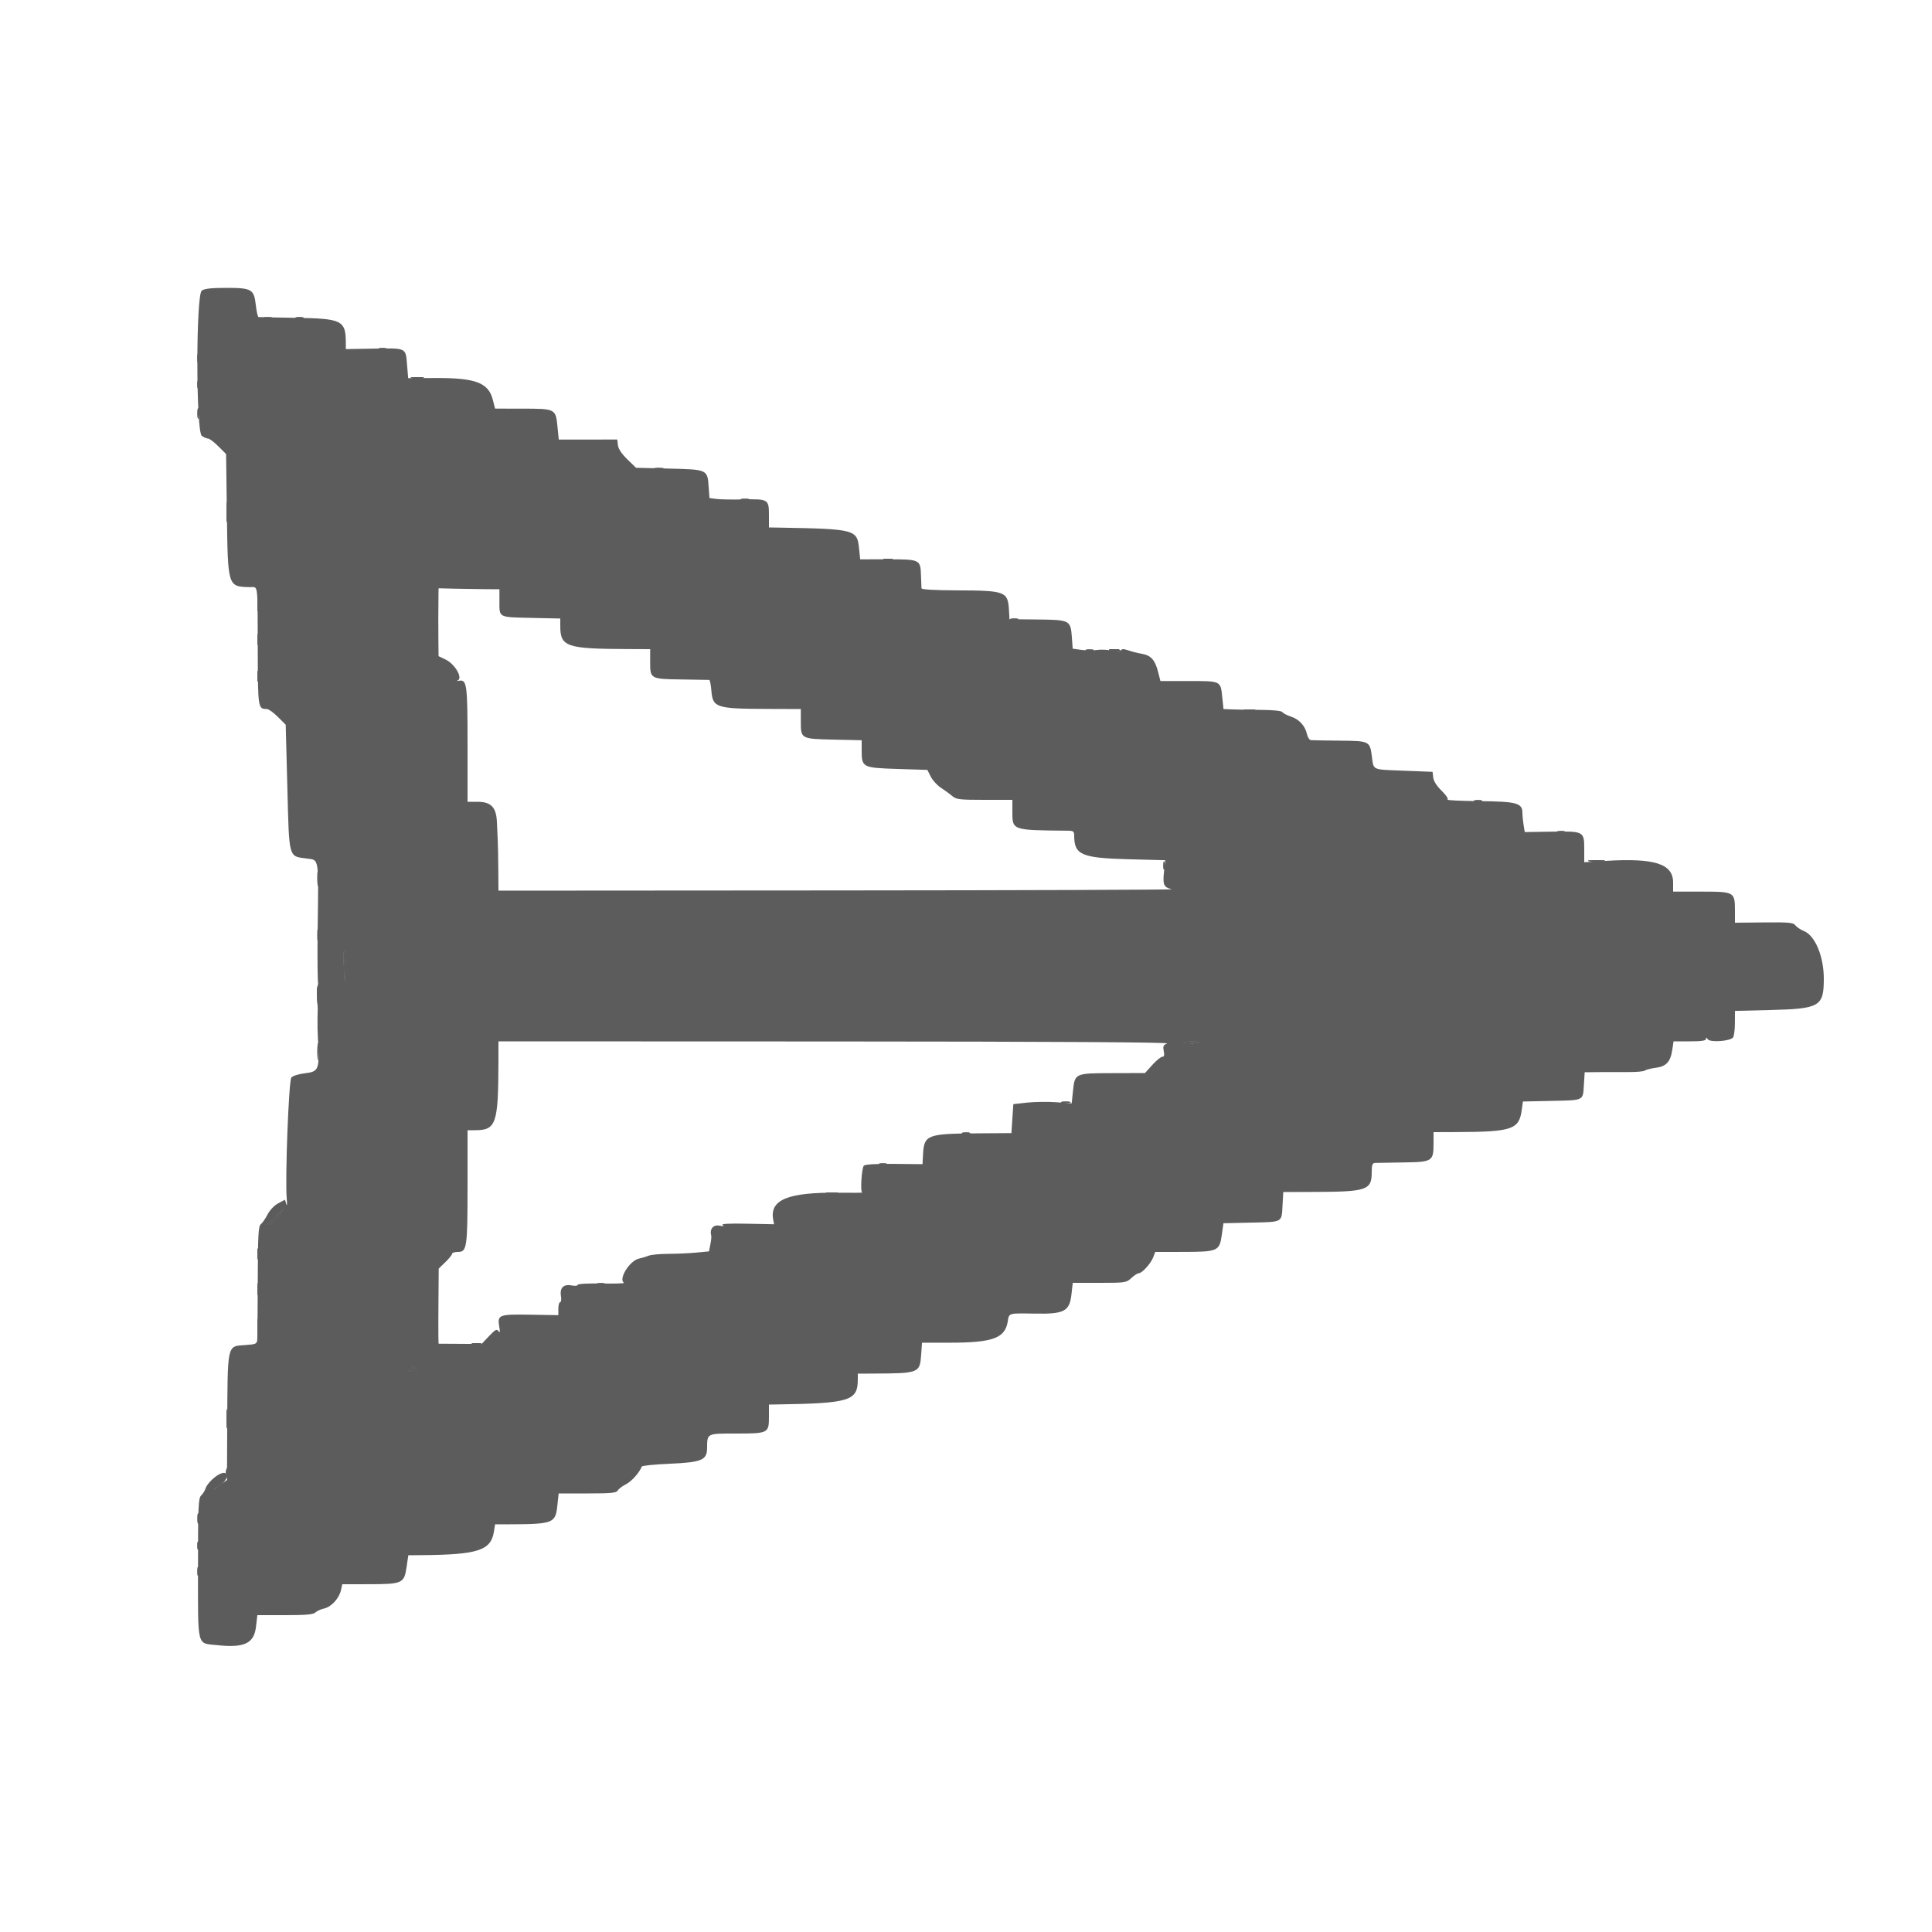
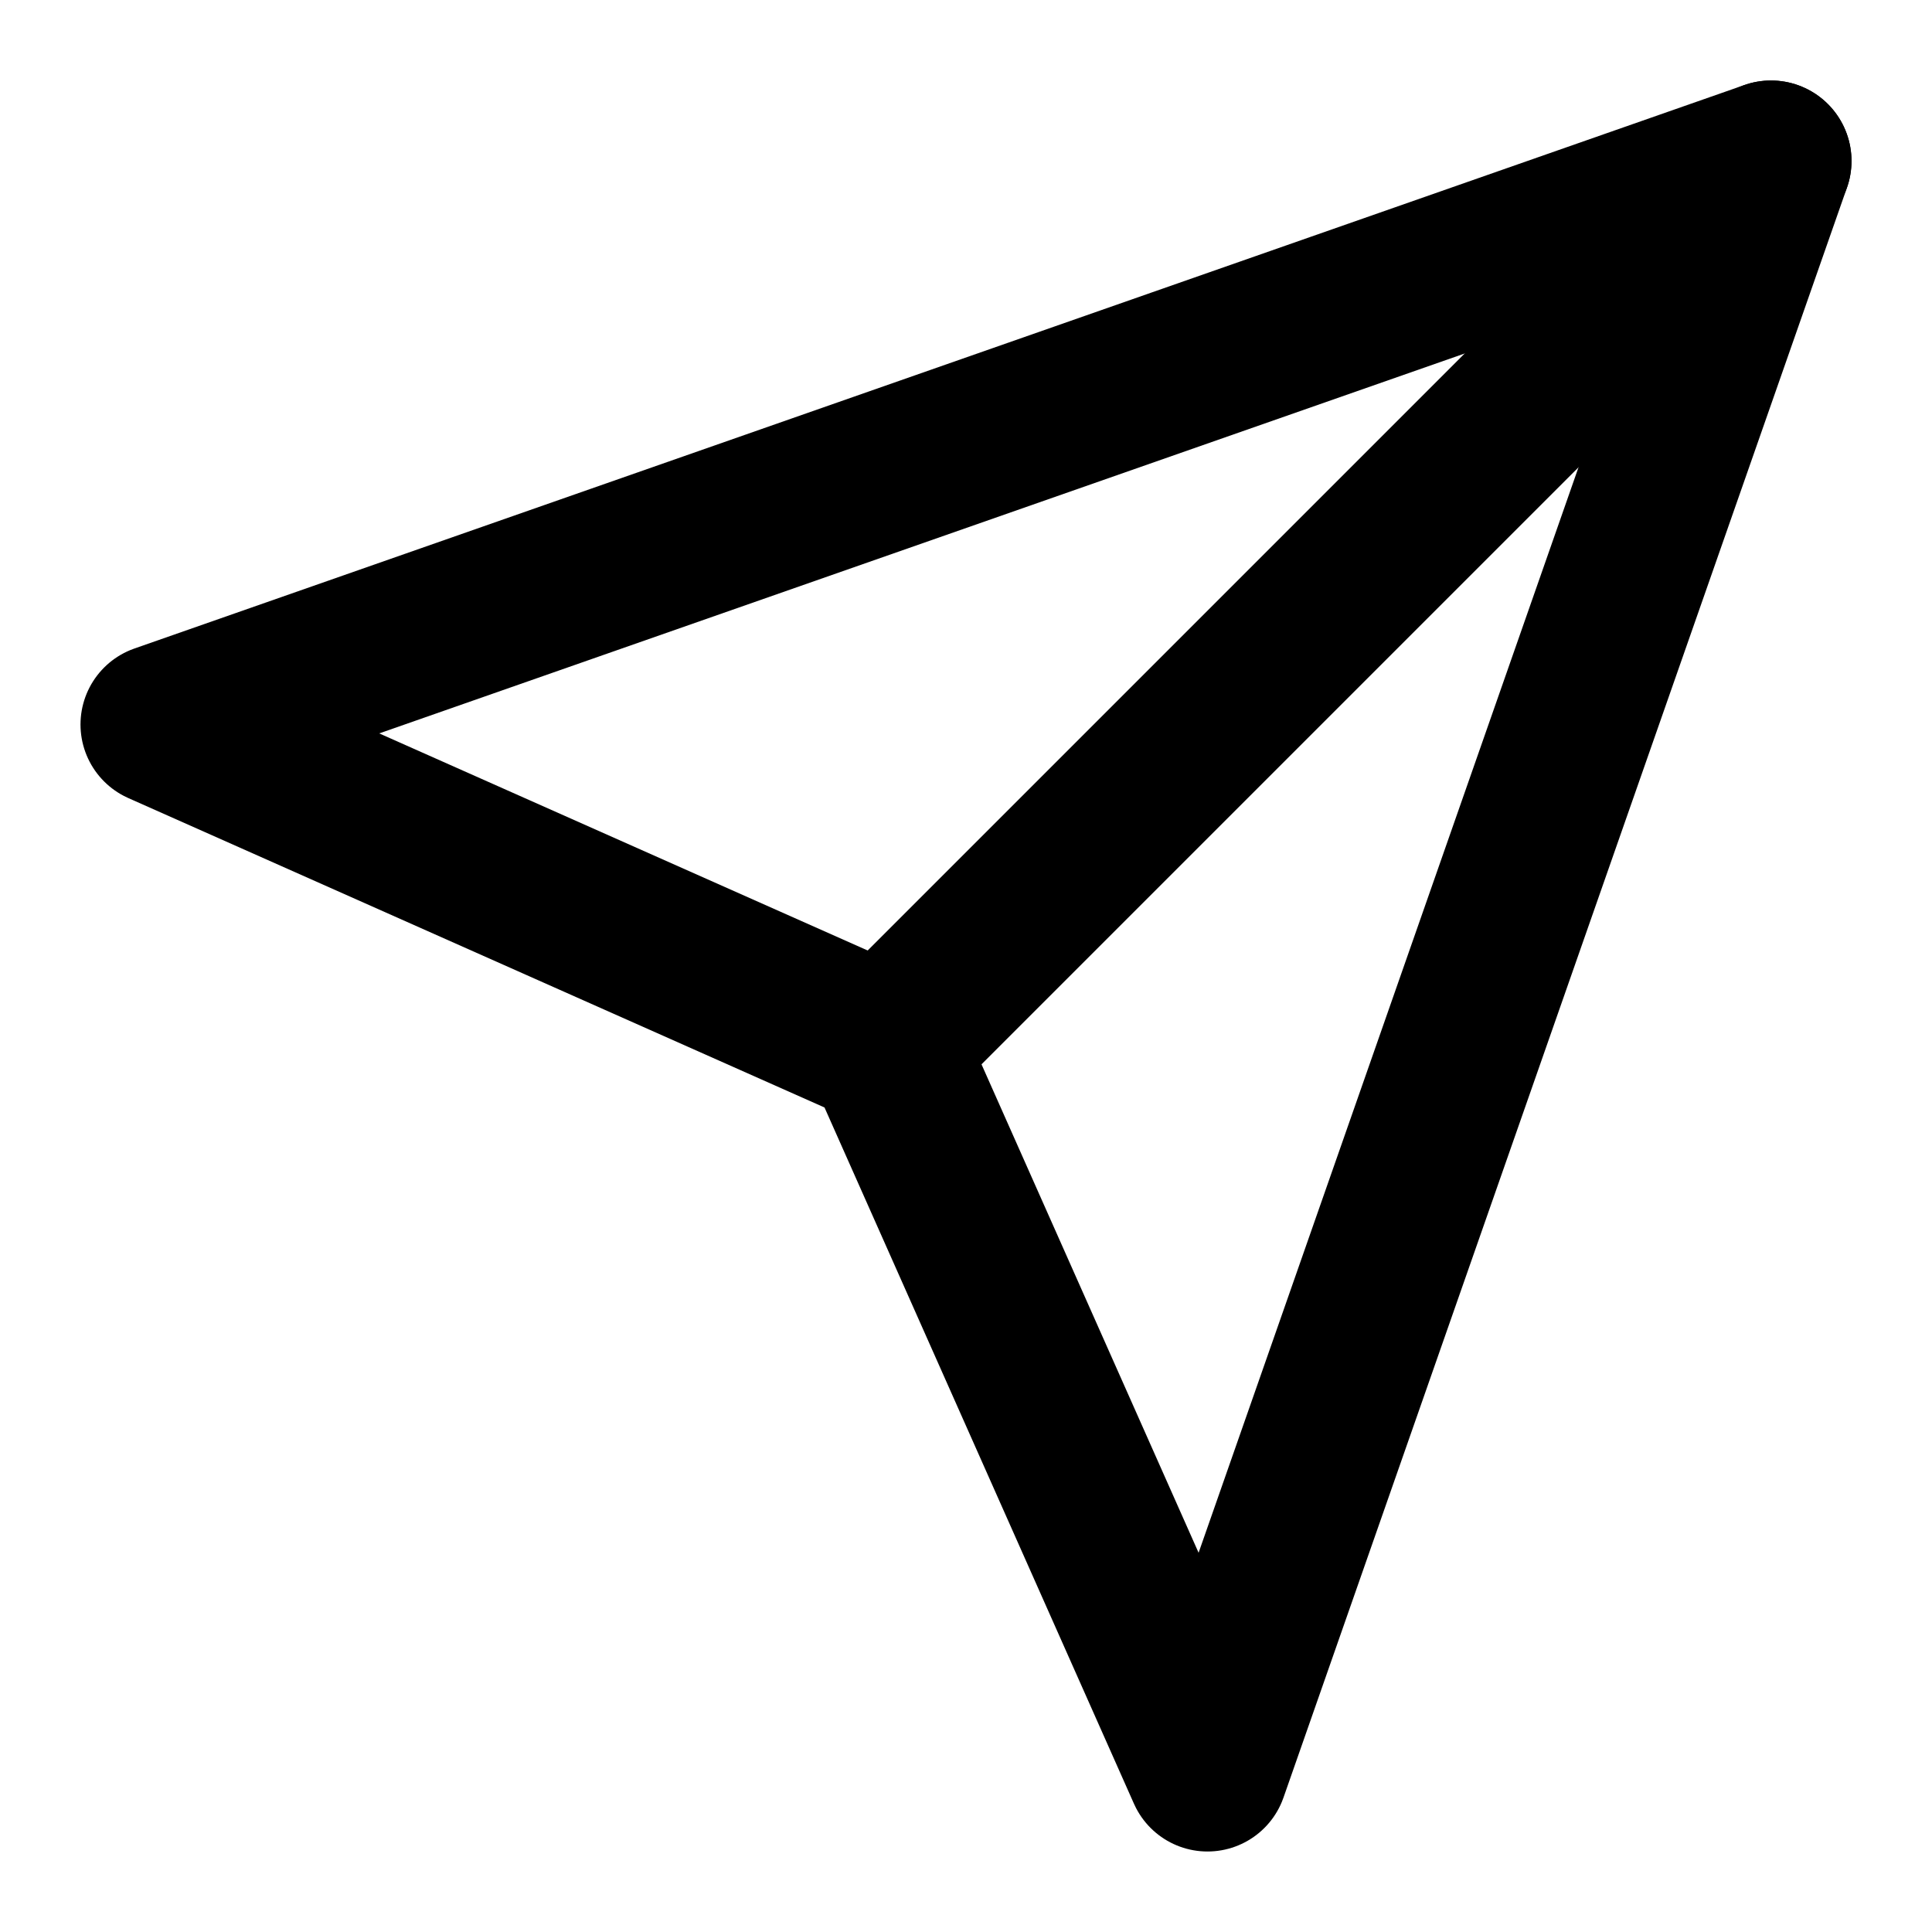
- <svg xmlns="http://www.w3.org/2000/svg" id="svg" version="1.1" width="400" height="400" viewBox="0, 0, 400,400">
-   <g id="svgg">
-     <path id="path0" d="M41.776 60.168 C 40.551 61.064,40.558 89.385,41.783 90.243 C 42.220 90.549,42.808 90.800,43.089 90.800 C 43.370 90.800,44.323 91.523,45.206 92.406 L 46.811 94.011 46.974 106.385 C 47.173 121.513,47.150 121.439,51.700 121.560 C 53.502 121.608,53.319 120.159,53.365 134.714 C 53.402 146.677,53.418 146.777,55.253 146.794 C 55.612 146.797,56.636 147.530,57.529 148.423 L 59.152 150.046 59.493 163.072 C 59.883 177.936,59.692 177.244,63.536 177.754 C 66.089 178.092,65.968 177.322,65.771 191.921 C 65.681 198.588,65.747 203.956,65.918 203.851 C 66.088 203.746,66.078 205.221,65.896 207.130 C 65.714 209.038,65.676 212.507,65.812 214.838 C 66.197 221.425,66.037 221.871,63.180 222.202 C 61.842 222.358,60.616 222.740,60.323 223.093 C 59.779 223.748,59.001 244.176,59.366 248.200 C 59.465 249.300,59.424 249.793,59.274 249.295 L 59.000 248.391 57.600 249.133 C 56.792 249.561,55.862 250.533,55.400 251.432 C 54.960 252.288,54.330 253.202,54.000 253.463 C 53.494 253.862,53.395 255.678,53.366 265.068 C 53.347 271.191,53.302 276.673,53.266 277.252 C 53.204 278.243,53.060 278.314,50.794 278.478 C 46.957 278.755,47.125 277.983,47.042 295.715 L 46.992 306.429 45.596 307.448 L 44.200 308.467 45.500 307.305 C 47.053 305.915,47.283 304.600,45.900 305.018 C 44.728 305.372,42.878 307.115,42.555 308.170 C 42.415 308.627,42.006 309.282,41.647 309.626 C 41.064 310.183,40.993 311.848,40.996 324.758 C 41.001 341.419,40.681 340.152,44.997 340.614 C 50.582 341.213,52.599 340.255,52.998 336.818 L 53.279 334.400 59.011 334.400 C 63.347 334.400,64.877 334.266,65.294 333.849 C 65.597 333.546,66.415 333.172,67.112 333.019 C 68.600 332.693,70.222 330.919,70.598 329.210 L 70.864 328.000 76.332 327.994 C 83.314 327.987,83.675 327.825,84.170 324.493 L 84.540 322.000 87.370 321.977 C 98.916 321.884,101.638 321.002,102.254 317.152 L 102.502 315.600 105.151 315.593 C 114.511 315.567,115.001 315.385,115.386 311.789 L 115.664 309.200 121.612 309.200 C 126.538 309.200,127.619 309.095,127.903 308.587 C 128.092 308.250,128.862 307.665,129.615 307.287 C 130.766 306.709,132.388 304.890,132.873 303.632 C 132.943 303.451,135.480 303.194,138.511 303.060 C 145.301 302.760,146.375 302.316,146.399 299.800 C 146.429 296.732,146.296 296.800,152.273 296.800 C 159.056 296.800,159.200 296.729,159.200 293.386 L 159.200 290.800 160.700 290.777 C 176.028 290.543,177.600 290.056,177.600 285.540 L 177.600 284.400 180.700 284.385 C 190.347 284.337,190.440 284.300,190.722 280.412 L 190.896 278.000 196.548 277.994 C 205.594 277.984,208.092 277.067,208.654 273.552 C 208.930 271.825,208.757 271.874,214.200 271.970 C 220.361 272.078,221.434 271.518,221.833 267.990 L 222.103 265.600 227.631 265.600 C 232.973 265.600,233.195 265.566,234.238 264.600 C 234.831 264.050,235.527 263.600,235.784 263.600 C 236.459 263.600,238.279 261.584,238.765 260.300 L 239.180 259.200 244.890 259.194 C 252.131 259.187,252.478 259.037,252.952 255.719 L 253.304 253.257 259.020 253.129 C 265.660 252.979,265.331 253.159,265.533 249.579 L 265.690 246.800 272.345 246.776 C 282.978 246.738,284.000 246.383,284.000 242.724 C 284.000 241.170,284.134 240.794,284.700 240.770 C 285.085 240.754,287.710 240.709,290.532 240.670 C 296.582 240.587,296.800 240.450,296.800 236.724 L 296.800 234.400 301.700 234.381 C 313.052 234.337,314.508 233.842,315.056 229.844 L 315.301 228.056 321.218 227.928 C 328.047 227.780,327.715 227.946,327.929 224.585 L 328.093 222.000 331.147 221.968 C 332.826 221.951,335.537 221.946,337.171 221.959 C 338.804 221.971,340.334 221.830,340.571 221.644 C 340.807 221.459,341.808 221.205,342.796 221.079 C 344.969 220.802,345.854 219.848,346.223 217.383 L 346.491 215.600 349.845 215.600 C 352.259 215.600,353.202 215.460,353.206 215.100 C 353.211 214.739,353.310 214.754,353.563 215.153 C 354.027 215.887,358.321 215.570,358.831 214.764 C 359.027 214.454,359.191 213.097,359.194 211.749 L 359.200 209.298 366.500 209.116 C 376.789 208.860,377.600 208.385,377.600 202.613 C 377.600 198.030,375.796 193.702,373.496 192.767 C 372.783 192.477,371.983 191.943,371.719 191.579 C 371.304 191.010,370.399 190.926,365.219 190.978 L 359.200 191.037 359.200 188.595 C 359.200 184.652,359.110 184.600,352.232 184.600 L 346.400 184.600 346.400 182.722 C 346.400 178.820,342.572 177.605,332.300 178.246 L 328.000 178.514 328.000 175.886 C 328.000 172.102,327.965 172.082,321.263 172.185 L 315.684 172.271 315.446 170.836 C 315.316 170.046,315.207 168.909,315.204 168.309 C 315.196 166.256,314.046 165.942,306.260 165.867 C 302.421 165.830,299.464 165.686,299.688 165.546 C 299.919 165.404,299.393 164.610,298.483 163.727 C 297.472 162.746,296.818 161.719,296.734 160.980 L 296.600 159.800 290.702 159.568 C 283.914 159.302,284.430 159.530,284.035 156.622 C 283.602 153.426,283.565 153.408,277.380 153.345 C 274.421 153.315,271.744 153.270,271.432 153.245 C 271.119 153.220,270.747 152.668,270.604 152.019 C 270.223 150.285,268.988 148.923,267.294 148.371 C 266.472 148.103,265.671 147.685,265.514 147.442 C 265.337 147.169,263.652 146.991,261.114 146.976 C 258.851 146.963,256.171 146.918,255.157 146.876 L 253.314 146.800 253.054 144.318 C 252.702 140.943,252.821 141.000,246.106 141.000 L 240.252 141.000 239.760 139.068 C 239.140 136.641,238.281 135.682,236.445 135.370 C 235.650 135.235,234.386 134.916,233.635 134.662 C 232.620 134.319,232.230 134.317,232.117 134.653 C 232.008 134.978,231.485 134.998,230.282 134.724 C 229.357 134.513,227.944 134.443,227.142 134.568 C 226.340 134.694,224.875 134.685,223.886 134.550 L 222.089 134.303 221.918 131.940 C 221.662 128.401,221.515 128.326,214.743 128.258 L 209.000 128.200 208.900 126.400 C 208.679 122.430,208.238 122.263,197.900 122.226 C 193.463 122.210,190.793 122.050,190.783 121.800 C 190.773 121.580,190.728 120.374,190.682 119.120 C 190.564 115.837,190.487 115.800,183.826 115.802 L 178.093 115.803 177.844 113.413 C 177.450 109.644,176.929 109.512,161.300 109.237 L 159.200 109.200 159.200 106.614 C 159.200 103.375,159.043 103.282,153.800 103.402 C 151.600 103.452,149.145 103.407,148.345 103.303 L 146.890 103.112 146.718 100.744 C 146.462 97.204,146.464 97.205,138.516 97.014 L 131.682 96.850 129.874 95.093 C 128.713 93.964,128.019 92.918,127.933 92.168 L 127.800 91.000 121.742 91.005 L 115.685 91.009 115.421 88.336 C 115.057 84.638,115.011 84.615,108.197 84.607 L 102.500 84.600 102.023 82.737 C 101.124 79.233,98.447 78.224,90.153 78.263 L 84.507 78.290 84.271 75.479 C 83.976 71.957,84.206 72.066,77.345 72.181 L 71.600 72.278 71.598 71.039 C 71.589 66.324,70.848 65.950,61.200 65.801 C 57.130 65.738,53.674 65.667,53.520 65.643 C 53.366 65.620,53.117 64.513,52.967 63.185 C 52.591 59.865,52.134 59.600,46.787 59.600 C 43.762 59.600,42.331 59.762,41.776 60.168 M100.600 121.984 L 103.400 122.000 103.400 124.567 C 103.400 127.913,103.138 127.780,110.032 127.929 L 116.000 128.058 116.000 129.603 C 116.000 133.901,117.239 134.329,129.808 134.380 L 134.615 134.400 134.608 136.979 C 134.597 140.569,134.628 140.586,141.120 140.673 C 144.134 140.714,146.713 140.759,146.850 140.773 C 146.988 140.788,147.184 141.796,147.285 143.014 C 147.576 146.531,148.221 146.738,159.000 146.776 L 165.800 146.800 165.800 149.380 C 165.800 152.976,165.802 152.977,172.619 153.130 L 178.400 153.259 178.400 155.353 C 178.400 158.886,178.558 158.969,185.770 159.200 L 192.005 159.400 192.703 160.792 C 193.086 161.558,194.030 162.593,194.800 163.093 C 195.570 163.593,196.620 164.361,197.134 164.801 C 197.974 165.520,198.648 165.600,203.834 165.600 L 209.600 165.600 209.600 167.924 C 209.600 171.945,209.409 171.877,221.100 171.988 C 222.221 171.998,222.400 172.139,222.400 173.013 C 222.400 176.993,223.912 177.645,233.727 177.901 L 241.253 178.097 240.989 180.568 C 240.709 183.179,240.948 183.704,242.600 184.111 C 243.040 184.219,211.855 184.328,173.300 184.354 L 103.200 184.400 103.168 179.900 C 103.150 177.425,103.097 174.770,103.051 174.000 C 103.005 173.230,102.930 171.557,102.884 170.282 C 102.770 167.133,101.694 166.000,98.818 166.000 L 96.800 166.000 96.800 154.174 C 96.800 141.727,96.664 140.678,95.084 140.938 C 94.598 141.018,94.425 141.006,94.700 140.912 C 95.944 140.487,94.241 137.493,92.203 136.521 L 90.800 135.852 90.766 132.826 C 90.734 130.029,90.741 125.894,90.783 123.000 L 90.800 121.800 94.300 121.884 C 96.225 121.930,99.060 121.975,100.600 121.984 M71.515 200.238 L 71.393 203.400 71.197 199.918 C 71.088 198.003,71.143 196.580,71.318 196.756 C 71.493 196.932,71.581 198.499,71.515 200.238 M241.651 216.031 C 240.858 216.348,240.741 216.607,240.941 217.605 C 241.113 218.463,241.027 218.800,240.637 218.800 C 240.338 218.800,239.410 219.556,238.575 220.481 L 237.057 222.161 230.343 222.181 C 222.495 222.203,222.536 222.185,222.144 225.927 L 221.883 228.432 218.641 228.204 C 216.859 228.079,214.140 228.117,212.600 228.288 L 209.800 228.600 209.600 231.600 L 209.400 234.600 202.343 234.647 C 191.924 234.717,191.310 234.957,191.102 239.042 L 191.000 241.028 185.101 240.972 C 181.217 240.936,179.077 241.067,178.839 241.358 C 178.388 241.908,178.090 246.765,178.499 246.901 C 178.664 246.955,176.504 246.973,173.699 246.940 C 163.104 246.814,159.293 248.390,160.091 252.565 L 160.264 253.471 154.642 253.356 C 150.995 253.281,149.227 253.374,149.610 253.620 C 150.016 253.881,149.800 253.922,148.919 253.753 C 147.662 253.512,146.878 254.488,147.256 255.826 C 147.314 256.032,147.232 256.849,147.074 257.643 L 146.785 259.086 144.093 259.340 C 142.612 259.480,140.013 259.596,138.319 259.597 C 136.624 259.599,134.824 259.768,134.319 259.972 C 133.813 260.177,132.900 260.452,132.290 260.582 C 130.359 260.996,127.978 264.845,129.190 265.594 C 129.393 265.720,127.319 265.783,124.580 265.735 C 121.772 265.686,119.600 265.808,119.600 266.014 C 119.600 266.215,119.060 266.272,118.401 266.140 C 116.713 265.803,115.864 266.605,116.136 268.281 C 116.253 269.007,116.181 269.600,115.975 269.600 C 115.769 269.600,115.600 270.205,115.600 270.945 L 115.600 272.290 109.808 272.194 C 103.250 272.086,102.939 272.207,103.370 274.696 C 103.561 275.801,103.519 276.041,103.211 275.600 C 102.860 275.098,102.541 275.265,101.249 276.628 L 99.705 278.256 95.253 278.228 L 90.802 278.200 90.764 276.800 C 90.744 276.030,90.751 272.531,90.780 269.025 L 90.833 262.649 92.216 261.305 C 92.977 260.566,93.600 259.790,93.600 259.581 C 93.600 259.371,94.144 259.200,94.810 259.200 C 96.671 259.200,96.800 258.318,96.800 245.574 L 96.800 234.000 98.374 234.000 C 102.718 234.000,103.171 232.674,103.193 219.900 L 103.200 215.600 172.900 215.625 C 217.330 215.642,242.256 215.788,241.651 216.031 M248.200 215.803 C 247.286 216.121,244.871 216.209,245.052 215.916 C 245.159 215.742,246.002 215.614,246.924 215.632 C 247.846 215.649,248.420 215.726,248.200 215.803 M57.552 252.000 C 56.845 252.880,55.981 253.586,55.633 253.568 C 55.139 253.544,55.123 253.488,55.559 253.316 C 55.866 253.194,56.650 252.488,57.300 251.747 C 58.940 249.880,59.115 250.055,57.552 252.000 M86.000 283.400 C 86.424 283.911,86.327 283.993,85.349 283.954 C 84.664 283.926,84.485 283.833,84.905 283.723 C 85.293 283.622,85.507 283.373,85.381 283.170 C 85.017 282.579,85.454 282.742,86.000 283.400 " stroke="none" fill="#5c5c5c" fill-rule="evenodd" />
-     <path id="path1" d="M54.705 65.883 C 55.202 65.979,55.922 65.975,56.305 65.875 C 56.687 65.775,56.280 65.696,55.400 65.701 C 54.520 65.705,54.207 65.787,54.705 65.883 M61.300 65.876 C 61.685 65.976,62.315 65.976,62.700 65.876 C 63.085 65.775,62.770 65.693,62.000 65.693 C 61.230 65.693,60.915 65.775,61.300 65.876 M78.500 72.276 C 78.885 72.376,79.515 72.376,79.900 72.276 C 80.285 72.175,79.970 72.093,79.200 72.093 C 78.430 72.093,78.115 72.175,78.500 72.276 M40.901 74.200 C 40.905 75.080,40.987 75.393,41.083 74.895 C 41.179 74.398,41.175 73.678,41.075 73.295 C 40.975 72.913,40.896 73.320,40.901 74.200 M85.300 78.287 C 85.905 78.378,86.895 78.378,87.500 78.287 C 88.105 78.195,87.610 78.120,86.400 78.120 C 85.190 78.120,84.695 78.195,85.300 78.287 M40.893 79.600 C 40.893 80.370,40.975 80.685,41.076 80.300 C 41.176 79.915,41.176 79.285,41.076 78.900 C 40.975 78.515,40.893 78.830,40.893 79.600 M40.909 85.600 C 40.909 86.590,40.987 86.995,41.082 86.500 C 41.178 86.005,41.178 85.195,41.082 84.700 C 40.987 84.205,40.909 84.610,40.909 85.600 M135.500 97.082 C 135.995 97.178,136.805 97.178,137.300 97.082 C 137.795 96.987,137.390 96.909,136.400 96.909 C 135.410 96.909,135.005 96.987,135.500 97.082 M46.940 106.000 C 46.940 107.870,47.009 108.635,47.093 107.700 C 47.177 106.765,47.177 105.235,47.093 104.300 C 47.009 103.365,46.940 104.130,46.940 106.000 M153.505 103.483 C 154.002 103.579,154.722 103.575,155.105 103.475 C 155.487 103.375,155.080 103.296,154.200 103.301 C 153.320 103.305,153.007 103.387,153.505 103.483 M183.105 115.883 C 183.602 115.979,184.322 115.975,184.705 115.875 C 185.087 115.775,184.680 115.696,183.800 115.701 C 182.920 115.705,182.607 115.787,183.105 115.883 M53.320 125.200 C 53.320 126.410,53.395 126.905,53.487 126.300 C 53.578 125.695,53.578 124.705,53.487 124.100 C 53.395 123.495,53.320 123.990,53.320 125.200 M209.300 128.276 C 209.685 128.376,210.315 128.376,210.700 128.276 C 211.085 128.175,210.770 128.093,210.000 128.093 C 209.230 128.093,208.915 128.175,209.300 128.276 M53.309 132.400 C 53.309 133.390,53.387 133.795,53.482 133.300 C 53.578 132.805,53.578 131.995,53.482 131.500 C 53.387 131.005,53.309 131.410,53.309 132.400 M224.900 134.676 C 225.285 134.776,225.915 134.776,226.300 134.676 C 226.685 134.575,226.370 134.493,225.600 134.493 C 224.830 134.493,224.515 134.575,224.900 134.676 M229.600 134.555 C 229.600 134.640,230.140 134.788,230.800 134.885 C 231.460 134.982,232.000 134.913,232.000 134.731 C 232.000 134.549,231.460 134.400,230.800 134.400 C 230.140 134.400,229.600 134.470,229.600 134.555 M53.309 140.000 C 53.309 140.990,53.387 141.395,53.482 140.900 C 53.578 140.405,53.578 139.595,53.482 139.100 C 53.387 138.605,53.309 139.010,53.309 140.000 M257.705 147.087 C 258.314 147.179,259.214 147.177,259.705 147.082 C 260.197 146.987,259.700 146.911,258.600 146.914 C 257.500 146.917,257.097 146.995,257.705 147.087 M305.300 165.876 C 305.685 165.976,306.315 165.976,306.700 165.876 C 307.085 165.775,306.770 165.693,306.000 165.693 C 305.230 165.693,304.915 165.775,305.300 165.876 M322.500 172.276 C 322.885 172.376,323.515 172.376,323.900 172.276 C 324.285 172.175,323.970 172.093,323.200 172.093 C 322.430 172.093,322.115 172.175,322.500 172.276 M240.893 179.200 C 240.893 179.970,240.975 180.285,241.076 179.900 C 241.176 179.515,241.176 178.885,241.076 178.500 C 240.975 178.115,240.893 178.430,240.893 179.200 M329.091 178.289 C 329.801 178.377,331.061 178.379,331.891 178.292 C 332.721 178.205,332.140 178.133,330.600 178.131 C 329.060 178.129,328.381 178.200,329.091 178.289 M65.731 181.800 C 65.733 183.340,65.805 183.921,65.892 183.091 C 65.979 182.261,65.977 181.001,65.889 180.291 C 65.800 179.581,65.729 180.260,65.731 181.800 M65.728 193.600 C 65.728 195.030,65.801 195.615,65.889 194.900 C 65.978 194.185,65.978 193.015,65.889 192.300 C 65.801 191.585,65.728 192.170,65.728 193.600 M71.197 199.918 L 71.393 203.400 71.515 200.238 C 71.581 198.499,71.493 196.932,71.318 196.756 C 71.143 196.580,71.088 198.003,71.197 199.918 M65.765 204.148 C 65.649 204.449,65.613 205.664,65.684 206.848 L 65.813 209.000 66.007 206.299 C 66.201 203.581,66.152 203.139,65.765 204.148 M65.731 217.800 C 65.733 219.340,65.805 219.921,65.892 219.091 C 65.979 218.261,65.977 217.001,65.889 216.291 C 65.800 215.581,65.729 216.260,65.731 217.800 M245.052 215.916 C 244.944 216.090,245.518 216.167,246.328 216.087 C 248.542 215.869,248.805 215.667,246.924 215.632 C 246.002 215.614,245.159 215.742,245.052 215.916 M219.905 228.283 C 220.402 228.379,221.122 228.375,221.505 228.275 C 221.887 228.175,221.480 228.096,220.600 228.101 C 219.720 228.105,219.407 228.187,219.905 228.283 M199.300 234.676 C 199.685 234.776,200.315 234.776,200.700 234.676 C 201.085 234.575,200.770 234.493,200.000 234.493 C 199.230 234.493,198.915 234.575,199.300 234.676 M182.100 241.076 C 182.485 241.176,183.115 241.176,183.500 241.076 C 183.885 240.975,183.570 240.893,182.800 240.893 C 182.030 240.893,181.715 240.975,182.100 241.076 M171.305 247.087 C 171.914 247.179,172.814 247.177,173.305 247.082 C 173.797 246.987,173.300 246.911,172.200 246.914 C 171.100 246.917,170.697 246.995,171.305 247.087 M57.300 251.747 C 56.650 252.488,55.866 253.194,55.559 253.316 C 55.123 253.488,55.139 253.544,55.633 253.568 C 55.981 253.586,56.845 252.880,57.552 252.000 C 59.115 250.055,58.940 249.880,57.300 251.747 M53.309 259.600 C 53.309 260.590,53.387 260.995,53.482 260.500 C 53.578 260.005,53.578 259.195,53.482 258.700 C 53.387 258.205,53.309 258.610,53.309 259.600 M53.314 267.000 C 53.317 268.100,53.395 268.503,53.487 267.895 C 53.579 267.286,53.577 266.386,53.482 265.895 C 53.387 265.403,53.311 265.900,53.314 267.000 M123.700 265.876 C 124.085 265.976,124.715 265.976,125.100 265.876 C 125.485 265.775,125.170 265.693,124.400 265.693 C 123.630 265.693,123.315 265.775,123.700 265.876 M53.320 274.400 C 53.320 275.610,53.395 276.105,53.487 275.500 C 53.578 274.895,53.578 273.905,53.487 273.300 C 53.395 272.695,53.320 273.190,53.320 274.400 M97.905 278.283 C 98.402 278.379,99.122 278.375,99.505 278.275 C 99.887 278.175,99.480 278.096,98.600 278.101 C 97.720 278.105,97.407 278.187,97.905 278.283 M85.381 283.170 C 85.507 283.373,85.293 283.622,84.905 283.723 C 84.485 283.833,84.664 283.926,85.349 283.954 C 86.327 283.993,86.424 283.911,86.000 283.400 C 85.454 282.742,85.017 282.579,85.381 283.170 M46.937 293.800 C 46.939 295.560,47.009 296.230,47.093 295.289 C 47.178 294.349,47.177 292.909,47.091 292.089 C 47.005 291.270,46.936 292.040,46.937 293.800 M46.800 305.071 C 46.800 305.775,46.355 306.539,45.500 307.300 L 44.200 308.458 45.700 307.381 C 47.010 306.442,47.948 304.000,47.000 304.000 C 46.890 304.000,46.800 304.482,46.800 305.071 M40.909 314.400 C 40.909 315.390,40.987 315.795,41.082 315.300 C 41.178 314.805,41.178 313.995,41.082 313.500 C 40.987 313.005,40.909 313.410,40.909 314.400 M40.893 320.000 C 40.893 320.770,40.975 321.085,41.076 320.700 C 41.176 320.315,41.176 319.685,41.076 319.300 C 40.975 318.915,40.893 319.230,40.893 320.000 M40.901 325.400 C 40.905 326.280,40.987 326.593,41.083 326.095 C 41.179 325.598,41.175 324.878,41.075 324.495 C 40.975 324.113,40.896 324.520,40.901 325.400 " stroke="none" fill="#605c5c" fill-rule="evenodd" />
-     <path id="path2" d="M54.705 65.883 C 55.202 65.979,55.922 65.975,56.305 65.875 C 56.687 65.775,56.280 65.696,55.400 65.701 C 54.520 65.705,54.207 65.787,54.705 65.883 M61.300 65.876 C 61.685 65.976,62.315 65.976,62.700 65.876 C 63.085 65.775,62.770 65.693,62.000 65.693 C 61.230 65.693,60.915 65.775,61.300 65.876 M78.500 72.276 C 78.885 72.376,79.515 72.376,79.900 72.276 C 80.285 72.175,79.970 72.093,79.200 72.093 C 78.430 72.093,78.115 72.175,78.500 72.276 M40.901 74.200 C 40.905 75.080,40.987 75.393,41.083 74.895 C 41.179 74.398,41.175 73.678,41.075 73.295 C 40.975 72.913,40.896 73.320,40.901 74.200 M85.300 78.287 C 85.905 78.378,86.895 78.378,87.500 78.287 C 88.105 78.195,87.610 78.120,86.400 78.120 C 85.190 78.120,84.695 78.195,85.300 78.287 M40.893 79.600 C 40.893 80.370,40.975 80.685,41.076 80.300 C 41.176 79.915,41.176 79.285,41.076 78.900 C 40.975 78.515,40.893 78.830,40.893 79.600 M40.909 85.600 C 40.909 86.590,40.987 86.995,41.082 86.500 C 41.178 86.005,41.178 85.195,41.082 84.700 C 40.987 84.205,40.909 84.610,40.909 85.600 M135.500 97.082 C 135.995 97.178,136.805 97.178,137.300 97.082 C 137.795 96.987,137.390 96.909,136.400 96.909 C 135.410 96.909,135.005 96.987,135.500 97.082 M46.940 106.000 C 46.940 107.870,47.009 108.635,47.093 107.700 C 47.177 106.765,47.177 105.235,47.093 104.300 C 47.009 103.365,46.940 104.130,46.940 106.000 M153.505 103.483 C 154.002 103.579,154.722 103.575,155.105 103.475 C 155.487 103.375,155.080 103.296,154.200 103.301 C 153.320 103.305,153.007 103.387,153.505 103.483 M183.105 115.883 C 183.602 115.979,184.322 115.975,184.705 115.875 C 185.087 115.775,184.680 115.696,183.800 115.701 C 182.920 115.705,182.607 115.787,183.105 115.883 M53.320 125.200 C 53.320 126.410,53.395 126.905,53.487 126.300 C 53.578 125.695,53.578 124.705,53.487 124.100 C 53.395 123.495,53.320 123.990,53.320 125.200 M209.300 128.276 C 209.685 128.376,210.315 128.376,210.700 128.276 C 211.085 128.175,210.770 128.093,210.000 128.093 C 209.230 128.093,208.915 128.175,209.300 128.276 M53.309 132.400 C 53.309 133.390,53.387 133.795,53.482 133.300 C 53.578 132.805,53.578 131.995,53.482 131.500 C 53.387 131.005,53.309 131.410,53.309 132.400 M224.900 134.676 C 225.285 134.776,225.915 134.776,226.300 134.676 C 226.685 134.575,226.370 134.493,225.600 134.493 C 224.830 134.493,224.515 134.575,224.900 134.676 M229.600 134.555 C 229.600 134.640,230.140 134.788,230.800 134.885 C 231.460 134.982,232.000 134.913,232.000 134.731 C 232.000 134.549,231.460 134.400,230.800 134.400 C 230.140 134.400,229.600 134.470,229.600 134.555 M53.309 140.000 C 53.309 140.990,53.387 141.395,53.482 140.900 C 53.578 140.405,53.578 139.595,53.482 139.100 C 53.387 138.605,53.309 139.010,53.309 140.000 M257.705 147.087 C 258.314 147.179,259.214 147.177,259.705 147.082 C 260.197 146.987,259.700 146.911,258.600 146.914 C 257.500 146.917,257.097 146.995,257.705 147.087 M305.300 165.876 C 305.685 165.976,306.315 165.976,306.700 165.876 C 307.085 165.775,306.770 165.693,306.000 165.693 C 305.230 165.693,304.915 165.775,305.300 165.876 M322.500 172.276 C 322.885 172.376,323.515 172.376,323.900 172.276 C 324.285 172.175,323.970 172.093,323.200 172.093 C 322.430 172.093,322.115 172.175,322.500 172.276 M240.893 179.200 C 240.893 179.970,240.975 180.285,241.076 179.900 C 241.176 179.515,241.176 178.885,241.076 178.500 C 240.975 178.115,240.893 178.430,240.893 179.200 M329.091 178.289 C 329.801 178.377,331.061 178.379,331.891 178.292 C 332.721 178.205,332.140 178.133,330.600 178.131 C 329.060 178.129,328.381 178.200,329.091 178.289 M65.731 181.800 C 65.733 183.340,65.805 183.921,65.892 183.091 C 65.979 182.261,65.977 181.001,65.889 180.291 C 65.800 179.581,65.729 180.260,65.731 181.800 M65.728 193.600 C 65.728 195.030,65.801 195.615,65.889 194.900 C 65.978 194.185,65.978 193.015,65.889 192.300 C 65.801 191.585,65.728 192.170,65.728 193.600 M71.197 199.918 L 71.393 203.400 71.515 200.238 C 71.581 198.499,71.493 196.932,71.318 196.756 C 71.143 196.580,71.088 198.003,71.197 199.918 M65.765 204.148 C 65.649 204.449,65.613 205.664,65.684 206.848 L 65.813 209.000 66.007 206.299 C 66.201 203.581,66.152 203.139,65.765 204.148 M65.731 217.800 C 65.733 219.340,65.805 219.921,65.892 219.091 C 65.979 218.261,65.977 217.001,65.889 216.291 C 65.800 215.581,65.729 216.260,65.731 217.800 M245.052 215.916 C 244.944 216.090,245.518 216.167,246.328 216.087 C 248.542 215.869,248.805 215.667,246.924 215.632 C 246.002 215.614,245.159 215.742,245.052 215.916 M219.905 228.283 C 220.402 228.379,221.122 228.375,221.505 228.275 C 221.887 228.175,221.480 228.096,220.600 228.101 C 219.720 228.105,219.407 228.187,219.905 228.283 M199.300 234.676 C 199.685 234.776,200.315 234.776,200.700 234.676 C 201.085 234.575,200.770 234.493,200.000 234.493 C 199.230 234.493,198.915 234.575,199.300 234.676 M182.100 241.076 C 182.485 241.176,183.115 241.176,183.500 241.076 C 183.885 240.975,183.570 240.893,182.800 240.893 C 182.030 240.893,181.715 240.975,182.100 241.076 M171.305 247.087 C 171.914 247.179,172.814 247.177,173.305 247.082 C 173.797 246.987,173.300 246.911,172.200 246.914 C 171.100 246.917,170.697 246.995,171.305 247.087 M57.300 251.747 C 56.650 252.488,55.866 253.194,55.559 253.316 C 55.123 253.488,55.139 253.544,55.633 253.568 C 55.981 253.586,56.845 252.880,57.552 252.000 C 59.115 250.055,58.940 249.880,57.300 251.747 M53.309 259.600 C 53.309 260.590,53.387 260.995,53.482 260.500 C 53.578 260.005,53.578 259.195,53.482 258.700 C 53.387 258.205,53.309 258.610,53.309 259.600 M53.314 267.000 C 53.317 268.100,53.395 268.503,53.487 267.895 C 53.579 267.286,53.577 266.386,53.482 265.895 C 53.387 265.403,53.311 265.900,53.314 267.000 M123.700 265.876 C 124.085 265.976,124.715 265.976,125.100 265.876 C 125.485 265.775,125.170 265.693,124.400 265.693 C 123.630 265.693,123.315 265.775,123.700 265.876 M53.320 274.400 C 53.320 275.610,53.395 276.105,53.487 275.500 C 53.578 274.895,53.578 273.905,53.487 273.300 C 53.395 272.695,53.320 273.190,53.320 274.400 M97.905 278.283 C 98.402 278.379,99.122 278.375,99.505 278.275 C 99.887 278.175,99.480 278.096,98.600 278.101 C 97.720 278.105,97.407 278.187,97.905 278.283 M85.381 283.170 C 85.507 283.373,85.293 283.622,84.905 283.723 C 84.485 283.833,84.664 283.926,85.349 283.954 C 86.327 283.993,86.424 283.911,86.000 283.400 C 85.454 282.742,85.017 282.579,85.381 283.170 M46.937 293.800 C 46.939 295.560,47.009 296.230,47.093 295.289 C 47.178 294.349,47.177 292.909,47.091 292.089 C 47.005 291.270,46.936 292.040,46.937 293.800 M46.800 305.071 C 46.800 305.775,46.355 306.539,45.500 307.300 L 44.200 308.458 45.700 307.381 C 47.010 306.442,47.948 304.000,47.000 304.000 C 46.890 304.000,46.800 304.482,46.800 305.071 M40.909 314.400 C 40.909 315.390,40.987 315.795,41.082 315.300 C 41.178 314.805,41.178 313.995,41.082 313.500 C 40.987 313.005,40.909 313.410,40.909 314.400 M40.893 320.000 C 40.893 320.770,40.975 321.085,41.076 320.700 C 41.176 320.315,41.176 319.685,41.076 319.300 C 40.975 318.915,40.893 319.230,40.893 320.000 M40.901 325.400 C 40.905 326.280,40.987 326.593,41.083 326.095 C 41.179 325.598,41.175 324.878,41.075 324.495 C 40.975 324.113,40.896 324.520,40.901 325.400 " stroke="none" fill="#605c5c" fill-rule="evenodd" />
-     <path id="path3" d="M54.705 65.883 C 55.202 65.979,55.922 65.975,56.305 65.875 C 56.687 65.775,56.280 65.696,55.400 65.701 C 54.520 65.705,54.207 65.787,54.705 65.883 M61.300 65.876 C 61.685 65.976,62.315 65.976,62.700 65.876 C 63.085 65.775,62.770 65.693,62.000 65.693 C 61.230 65.693,60.915 65.775,61.300 65.876 M78.500 72.276 C 78.885 72.376,79.515 72.376,79.900 72.276 C 80.285 72.175,79.970 72.093,79.200 72.093 C 78.430 72.093,78.115 72.175,78.500 72.276 M40.901 74.200 C 40.905 75.080,40.987 75.393,41.083 74.895 C 41.179 74.398,41.175 73.678,41.075 73.295 C 40.975 72.913,40.896 73.320,40.901 74.200 M85.300 78.287 C 85.905 78.378,86.895 78.378,87.500 78.287 C 88.105 78.195,87.610 78.120,86.400 78.120 C 85.190 78.120,84.695 78.195,85.300 78.287 M40.893 79.600 C 40.893 80.370,40.975 80.685,41.076 80.300 C 41.176 79.915,41.176 79.285,41.076 78.900 C 40.975 78.515,40.893 78.830,40.893 79.600 M40.909 85.600 C 40.909 86.590,40.987 86.995,41.082 86.500 C 41.178 86.005,41.178 85.195,41.082 84.700 C 40.987 84.205,40.909 84.610,40.909 85.600 M135.500 97.082 C 135.995 97.178,136.805 97.178,137.300 97.082 C 137.795 96.987,137.390 96.909,136.400 96.909 C 135.410 96.909,135.005 96.987,135.500 97.082 M46.940 106.000 C 46.940 107.870,47.009 108.635,47.093 107.700 C 47.177 106.765,47.177 105.235,47.093 104.300 C 47.009 103.365,46.940 104.130,46.940 106.000 M153.505 103.483 C 154.002 103.579,154.722 103.575,155.105 103.475 C 155.487 103.375,155.080 103.296,154.200 103.301 C 153.320 103.305,153.007 103.387,153.505 103.483 M183.105 115.883 C 183.602 115.979,184.322 115.975,184.705 115.875 C 185.087 115.775,184.680 115.696,183.800 115.701 C 182.920 115.705,182.607 115.787,183.105 115.883 M53.320 125.200 C 53.320 126.410,53.395 126.905,53.487 126.300 C 53.578 125.695,53.578 124.705,53.487 124.100 C 53.395 123.495,53.320 123.990,53.320 125.200 M209.300 128.276 C 209.685 128.376,210.315 128.376,210.700 128.276 C 211.085 128.175,210.770 128.093,210.000 128.093 C 209.230 128.093,208.915 128.175,209.300 128.276 M53.309 132.400 C 53.309 133.390,53.387 133.795,53.482 133.300 C 53.578 132.805,53.578 131.995,53.482 131.500 C 53.387 131.005,53.309 131.410,53.309 132.400 M224.900 134.676 C 225.285 134.776,225.915 134.776,226.300 134.676 C 226.685 134.575,226.370 134.493,225.600 134.493 C 224.830 134.493,224.515 134.575,224.900 134.676 M229.600 134.555 C 229.600 134.640,230.140 134.788,230.800 134.885 C 231.460 134.982,232.000 134.913,232.000 134.731 C 232.000 134.549,231.460 134.400,230.800 134.400 C 230.140 134.400,229.600 134.470,229.600 134.555 M53.309 140.000 C 53.309 140.990,53.387 141.395,53.482 140.900 C 53.578 140.405,53.578 139.595,53.482 139.100 C 53.387 138.605,53.309 139.010,53.309 140.000 M257.705 147.087 C 258.314 147.179,259.214 147.177,259.705 147.082 C 260.197 146.987,259.700 146.911,258.600 146.914 C 257.500 146.917,257.097 146.995,257.705 147.087 M305.300 165.876 C 305.685 165.976,306.315 165.976,306.700 165.876 C 307.085 165.775,306.770 165.693,306.000 165.693 C 305.230 165.693,304.915 165.775,305.300 165.876 M322.500 172.276 C 322.885 172.376,323.515 172.376,323.900 172.276 C 324.285 172.175,323.970 172.093,323.200 172.093 C 322.430 172.093,322.115 172.175,322.500 172.276 M240.893 179.200 C 240.893 179.970,240.975 180.285,241.076 179.900 C 241.176 179.515,241.176 178.885,241.076 178.500 C 240.975 178.115,240.893 178.430,240.893 179.200 M329.091 178.289 C 329.801 178.377,331.061 178.379,331.891 178.292 C 332.721 178.205,332.140 178.133,330.600 178.131 C 329.060 178.129,328.381 178.200,329.091 178.289 M65.731 181.800 C 65.733 183.340,65.805 183.921,65.892 183.091 C 65.979 182.261,65.977 181.001,65.889 180.291 C 65.800 179.581,65.729 180.260,65.731 181.800 M65.728 193.600 C 65.728 195.030,65.801 195.615,65.889 194.900 C 65.978 194.185,65.978 193.015,65.889 192.300 C 65.801 191.585,65.728 192.170,65.728 193.600 M71.197 199.918 L 71.393 203.400 71.515 200.238 C 71.581 198.499,71.493 196.932,71.318 196.756 C 71.143 196.580,71.088 198.003,71.197 199.918 M65.765 204.148 C 65.649 204.449,65.613 205.664,65.684 206.848 L 65.813 209.000 66.007 206.299 C 66.201 203.581,66.152 203.139,65.765 204.148 M65.731 217.800 C 65.733 219.340,65.805 219.921,65.892 219.091 C 65.979 218.261,65.977 217.001,65.889 216.291 C 65.800 215.581,65.729 216.260,65.731 217.800 M245.052 215.916 C 244.944 216.090,245.518 216.167,246.328 216.087 C 248.542 215.869,248.805 215.667,246.924 215.632 C 246.002 215.614,245.159 215.742,245.052 215.916 M219.905 228.283 C 220.402 228.379,221.122 228.375,221.505 228.275 C 221.887 228.175,221.480 228.096,220.600 228.101 C 219.720 228.105,219.407 228.187,219.905 228.283 M199.300 234.676 C 199.685 234.776,200.315 234.776,200.700 234.676 C 201.085 234.575,200.770 234.493,200.000 234.493 C 199.230 234.493,198.915 234.575,199.300 234.676 M182.100 241.076 C 182.485 241.176,183.115 241.176,183.500 241.076 C 183.885 240.975,183.570 240.893,182.800 240.893 C 182.030 240.893,181.715 240.975,182.100 241.076 M171.305 247.087 C 171.914 247.179,172.814 247.177,173.305 247.082 C 173.797 246.987,173.300 246.911,172.200 246.914 C 171.100 246.917,170.697 246.995,171.305 247.087 M57.300 251.747 C 56.650 252.488,55.866 253.194,55.559 253.316 C 55.123 253.488,55.139 253.544,55.633 253.568 C 55.981 253.586,56.845 252.880,57.552 252.000 C 59.115 250.055,58.940 249.880,57.300 251.747 M53.309 259.600 C 53.309 260.590,53.387 260.995,53.482 260.500 C 53.578 260.005,53.578 259.195,53.482 258.700 C 53.387 258.205,53.309 258.610,53.309 259.600 M53.314 267.000 C 53.317 268.100,53.395 268.503,53.487 267.895 C 53.579 267.286,53.577 266.386,53.482 265.895 C 53.387 265.403,53.311 265.900,53.314 267.000 M123.700 265.876 C 124.085 265.976,124.715 265.976,125.100 265.876 C 125.485 265.775,125.170 265.693,124.400 265.693 C 123.630 265.693,123.315 265.775,123.700 265.876 M53.320 274.400 C 53.320 275.610,53.395 276.105,53.487 275.500 C 53.578 274.895,53.578 273.905,53.487 273.300 C 53.395 272.695,53.320 273.190,53.320 274.400 M97.905 278.283 C 98.402 278.379,99.122 278.375,99.505 278.275 C 99.887 278.175,99.480 278.096,98.600 278.101 C 97.720 278.105,97.407 278.187,97.905 278.283 M85.381 283.170 C 85.507 283.373,85.293 283.622,84.905 283.723 C 84.485 283.833,84.664 283.926,85.349 283.954 C 86.327 283.993,86.424 283.911,86.000 283.400 C 85.454 282.742,85.017 282.579,85.381 283.170 M46.937 293.800 C 46.939 295.560,47.009 296.230,47.093 295.289 C 47.178 294.349,47.177 292.909,47.091 292.089 C 47.005 291.270,46.936 292.040,46.937 293.800 M46.800 305.071 C 46.800 305.775,46.355 306.539,45.500 307.300 L 44.200 308.458 45.700 307.381 C 47.010 306.442,47.948 304.000,47.000 304.000 C 46.890 304.000,46.800 304.482,46.800 305.071 M40.909 314.400 C 40.909 315.390,40.987 315.795,41.082 315.300 C 41.178 314.805,41.178 313.995,41.082 313.500 C 40.987 313.005,40.909 313.410,40.909 314.400 M40.893 320.000 C 40.893 320.770,40.975 321.085,41.076 320.700 C 41.176 320.315,41.176 319.685,41.076 319.300 C 40.975 318.915,40.893 319.230,40.893 320.000 M40.901 325.400 C 40.905 326.280,40.987 326.593,41.083 326.095 C 41.179 325.598,41.175 324.878,41.075 324.495 C 40.975 324.113,40.896 324.520,40.901 325.400 " stroke="none" fill="#605c5c" fill-rule="evenodd" />
-     <path id="path4" d="M54.705 65.883 C 55.202 65.979,55.922 65.975,56.305 65.875 C 56.687 65.775,56.280 65.696,55.400 65.701 C 54.520 65.705,54.207 65.787,54.705 65.883 M61.300 65.876 C 61.685 65.976,62.315 65.976,62.700 65.876 C 63.085 65.775,62.770 65.693,62.000 65.693 C 61.230 65.693,60.915 65.775,61.300 65.876 M78.500 72.276 C 78.885 72.376,79.515 72.376,79.900 72.276 C 80.285 72.175,79.970 72.093,79.200 72.093 C 78.430 72.093,78.115 72.175,78.500 72.276 M40.901 74.200 C 40.905 75.080,40.987 75.393,41.083 74.895 C 41.179 74.398,41.175 73.678,41.075 73.295 C 40.975 72.913,40.896 73.320,40.901 74.200 M85.300 78.287 C 85.905 78.378,86.895 78.378,87.500 78.287 C 88.105 78.195,87.610 78.120,86.400 78.120 C 85.190 78.120,84.695 78.195,85.300 78.287 M40.893 79.600 C 40.893 80.370,40.975 80.685,41.076 80.300 C 41.176 79.915,41.176 79.285,41.076 78.900 C 40.975 78.515,40.893 78.830,40.893 79.600 M40.909 85.600 C 40.909 86.590,40.987 86.995,41.082 86.500 C 41.178 86.005,41.178 85.195,41.082 84.700 C 40.987 84.205,40.909 84.610,40.909 85.600 M135.500 97.082 C 135.995 97.178,136.805 97.178,137.300 97.082 C 137.795 96.987,137.390 96.909,136.400 96.909 C 135.410 96.909,135.005 96.987,135.500 97.082 M46.940 106.000 C 46.940 107.870,47.009 108.635,47.093 107.700 C 47.177 106.765,47.177 105.235,47.093 104.300 C 47.009 103.365,46.940 104.130,46.940 106.000 M153.505 103.483 C 154.002 103.579,154.722 103.575,155.105 103.475 C 155.487 103.375,155.080 103.296,154.200 103.301 C 153.320 103.305,153.007 103.387,153.505 103.483 M183.105 115.883 C 183.602 115.979,184.322 115.975,184.705 115.875 C 185.087 115.775,184.680 115.696,183.800 115.701 C 182.920 115.705,182.607 115.787,183.105 115.883 M53.320 125.200 C 53.320 126.410,53.395 126.905,53.487 126.300 C 53.578 125.695,53.578 124.705,53.487 124.100 C 53.395 123.495,53.320 123.990,53.320 125.200 M209.300 128.276 C 209.685 128.376,210.315 128.376,210.700 128.276 C 211.085 128.175,210.770 128.093,210.000 128.093 C 209.230 128.093,208.915 128.175,209.300 128.276 M53.309 132.400 C 53.309 133.390,53.387 133.795,53.482 133.300 C 53.578 132.805,53.578 131.995,53.482 131.500 C 53.387 131.005,53.309 131.410,53.309 132.400 M224.900 134.676 C 225.285 134.776,225.915 134.776,226.300 134.676 C 226.685 134.575,226.370 134.493,225.600 134.493 C 224.830 134.493,224.515 134.575,224.900 134.676 M229.600 134.555 C 229.600 134.640,230.140 134.788,230.800 134.885 C 231.460 134.982,232.000 134.913,232.000 134.731 C 232.000 134.549,231.460 134.400,230.800 134.400 C 230.140 134.400,229.600 134.470,229.600 134.555 M53.309 140.000 C 53.309 140.990,53.387 141.395,53.482 140.900 C 53.578 140.405,53.578 139.595,53.482 139.100 C 53.387 138.605,53.309 139.010,53.309 140.000 M257.705 147.087 C 258.314 147.179,259.214 147.177,259.705 147.082 C 260.197 146.987,259.700 146.911,258.600 146.914 C 257.500 146.917,257.097 146.995,257.705 147.087 M305.300 165.876 C 305.685 165.976,306.315 165.976,306.700 165.876 C 307.085 165.775,306.770 165.693,306.000 165.693 C 305.230 165.693,304.915 165.775,305.300 165.876 M322.500 172.276 C 322.885 172.376,323.515 172.376,323.900 172.276 C 324.285 172.175,323.970 172.093,323.200 172.093 C 322.430 172.093,322.115 172.175,322.500 172.276 M240.893 179.200 C 240.893 179.970,240.975 180.285,241.076 179.900 C 241.176 179.515,241.176 178.885,241.076 178.500 C 240.975 178.115,240.893 178.430,240.893 179.200 M329.091 178.289 C 329.801 178.377,331.061 178.379,331.891 178.292 C 332.721 178.205,332.140 178.133,330.600 178.131 C 329.060 178.129,328.381 178.200,329.091 178.289 M65.731 181.800 C 65.733 183.340,65.805 183.921,65.892 183.091 C 65.979 182.261,65.977 181.001,65.889 180.291 C 65.800 179.581,65.729 180.260,65.731 181.800 M65.728 193.600 C 65.728 195.030,65.801 195.615,65.889 194.900 C 65.978 194.185,65.978 193.015,65.889 192.300 C 65.801 191.585,65.728 192.170,65.728 193.600 M71.197 199.918 L 71.393 203.400 71.515 200.238 C 71.581 198.499,71.493 196.932,71.318 196.756 C 71.143 196.580,71.088 198.003,71.197 199.918 M65.765 204.148 C 65.649 204.449,65.613 205.664,65.684 206.848 L 65.813 209.000 66.007 206.299 C 66.201 203.581,66.152 203.139,65.765 204.148 M65.731 217.800 C 65.733 219.340,65.805 219.921,65.892 219.091 C 65.979 218.261,65.977 217.001,65.889 216.291 C 65.800 215.581,65.729 216.260,65.731 217.800 M245.052 215.916 C 244.944 216.090,245.518 216.167,246.328 216.087 C 248.542 215.869,248.805 215.667,246.924 215.632 C 246.002 215.614,245.159 215.742,245.052 215.916 M219.905 228.283 C 220.402 228.379,221.122 228.375,221.505 228.275 C 221.887 228.175,221.480 228.096,220.600 228.101 C 219.720 228.105,219.407 228.187,219.905 228.283 M199.300 234.676 C 199.685 234.776,200.315 234.776,200.700 234.676 C 201.085 234.575,200.770 234.493,200.000 234.493 C 199.230 234.493,198.915 234.575,199.300 234.676 M182.100 241.076 C 182.485 241.176,183.115 241.176,183.500 241.076 C 183.885 240.975,183.570 240.893,182.800 240.893 C 182.030 240.893,181.715 240.975,182.100 241.076 M171.305 247.087 C 171.914 247.179,172.814 247.177,173.305 247.082 C 173.797 246.987,173.300 246.911,172.200 246.914 C 171.100 246.917,170.697 246.995,171.305 247.087 M57.300 251.747 C 56.650 252.488,55.866 253.194,55.559 253.316 C 55.123 253.488,55.139 253.544,55.633 253.568 C 55.981 253.586,56.845 252.880,57.552 252.000 C 59.115 250.055,58.940 249.880,57.300 251.747 M53.309 259.600 C 53.309 260.590,53.387 260.995,53.482 260.500 C 53.578 260.005,53.578 259.195,53.482 258.700 C 53.387 258.205,53.309 258.610,53.309 259.600 M53.314 267.000 C 53.317 268.100,53.395 268.503,53.487 267.895 C 53.579 267.286,53.577 266.386,53.482 265.895 C 53.387 265.403,53.311 265.900,53.314 267.000 M123.700 265.876 C 124.085 265.976,124.715 265.976,125.100 265.876 C 125.485 265.775,125.170 265.693,124.400 265.693 C 123.630 265.693,123.315 265.775,123.700 265.876 M53.320 274.400 C 53.320 275.610,53.395 276.105,53.487 275.500 C 53.578 274.895,53.578 273.905,53.487 273.300 C 53.395 272.695,53.320 273.190,53.320 274.400 M97.905 278.283 C 98.402 278.379,99.122 278.375,99.505 278.275 C 99.887 278.175,99.480 278.096,98.600 278.101 C 97.720 278.105,97.407 278.187,97.905 278.283 M85.381 283.170 C 85.507 283.373,85.293 283.622,84.905 283.723 C 84.485 283.833,84.664 283.926,85.349 283.954 C 86.327 283.993,86.424 283.911,86.000 283.400 C 85.454 282.742,85.017 282.579,85.381 283.170 M46.937 293.800 C 46.939 295.560,47.009 296.230,47.093 295.289 C 47.178 294.349,47.177 292.909,47.091 292.089 C 47.005 291.270,46.936 292.040,46.937 293.800 M46.800 305.071 C 46.800 305.775,46.355 306.539,45.500 307.300 L 44.200 308.458 45.700 307.381 C 47.010 306.442,47.948 304.000,47.000 304.000 C 46.890 304.000,46.800 304.482,46.800 305.071 M40.909 314.400 C 40.909 315.390,40.987 315.795,41.082 315.300 C 41.178 314.805,41.178 313.995,41.082 313.500 C 40.987 313.005,40.909 313.410,40.909 314.400 M40.893 320.000 C 40.893 320.770,40.975 321.085,41.076 320.700 C 41.176 320.315,41.176 319.685,41.076 319.300 C 40.975 318.915,40.893 319.230,40.893 320.000 M40.901 325.400 C 40.905 326.280,40.987 326.593,41.083 326.095 C 41.179 325.598,41.175 324.878,41.075 324.495 C 40.975 324.113,40.896 324.520,40.901 325.400 " stroke="none" fill="#605c5c" fill-rule="evenodd" />
-   </g>
+ <svg xmlns="http://www.w3.org/2000/svg" width="24" height="24" viewBox="0 0 24 24" fill="none" stroke="currentColor" stroke-width="2" stroke-linecap="round" stroke-linejoin="round">
+   <line x1="22" y1="2" x2="11" y2="13" />
+   <polygon points="22 2 15 22 11 13 2 9 22 2" />
</svg>
